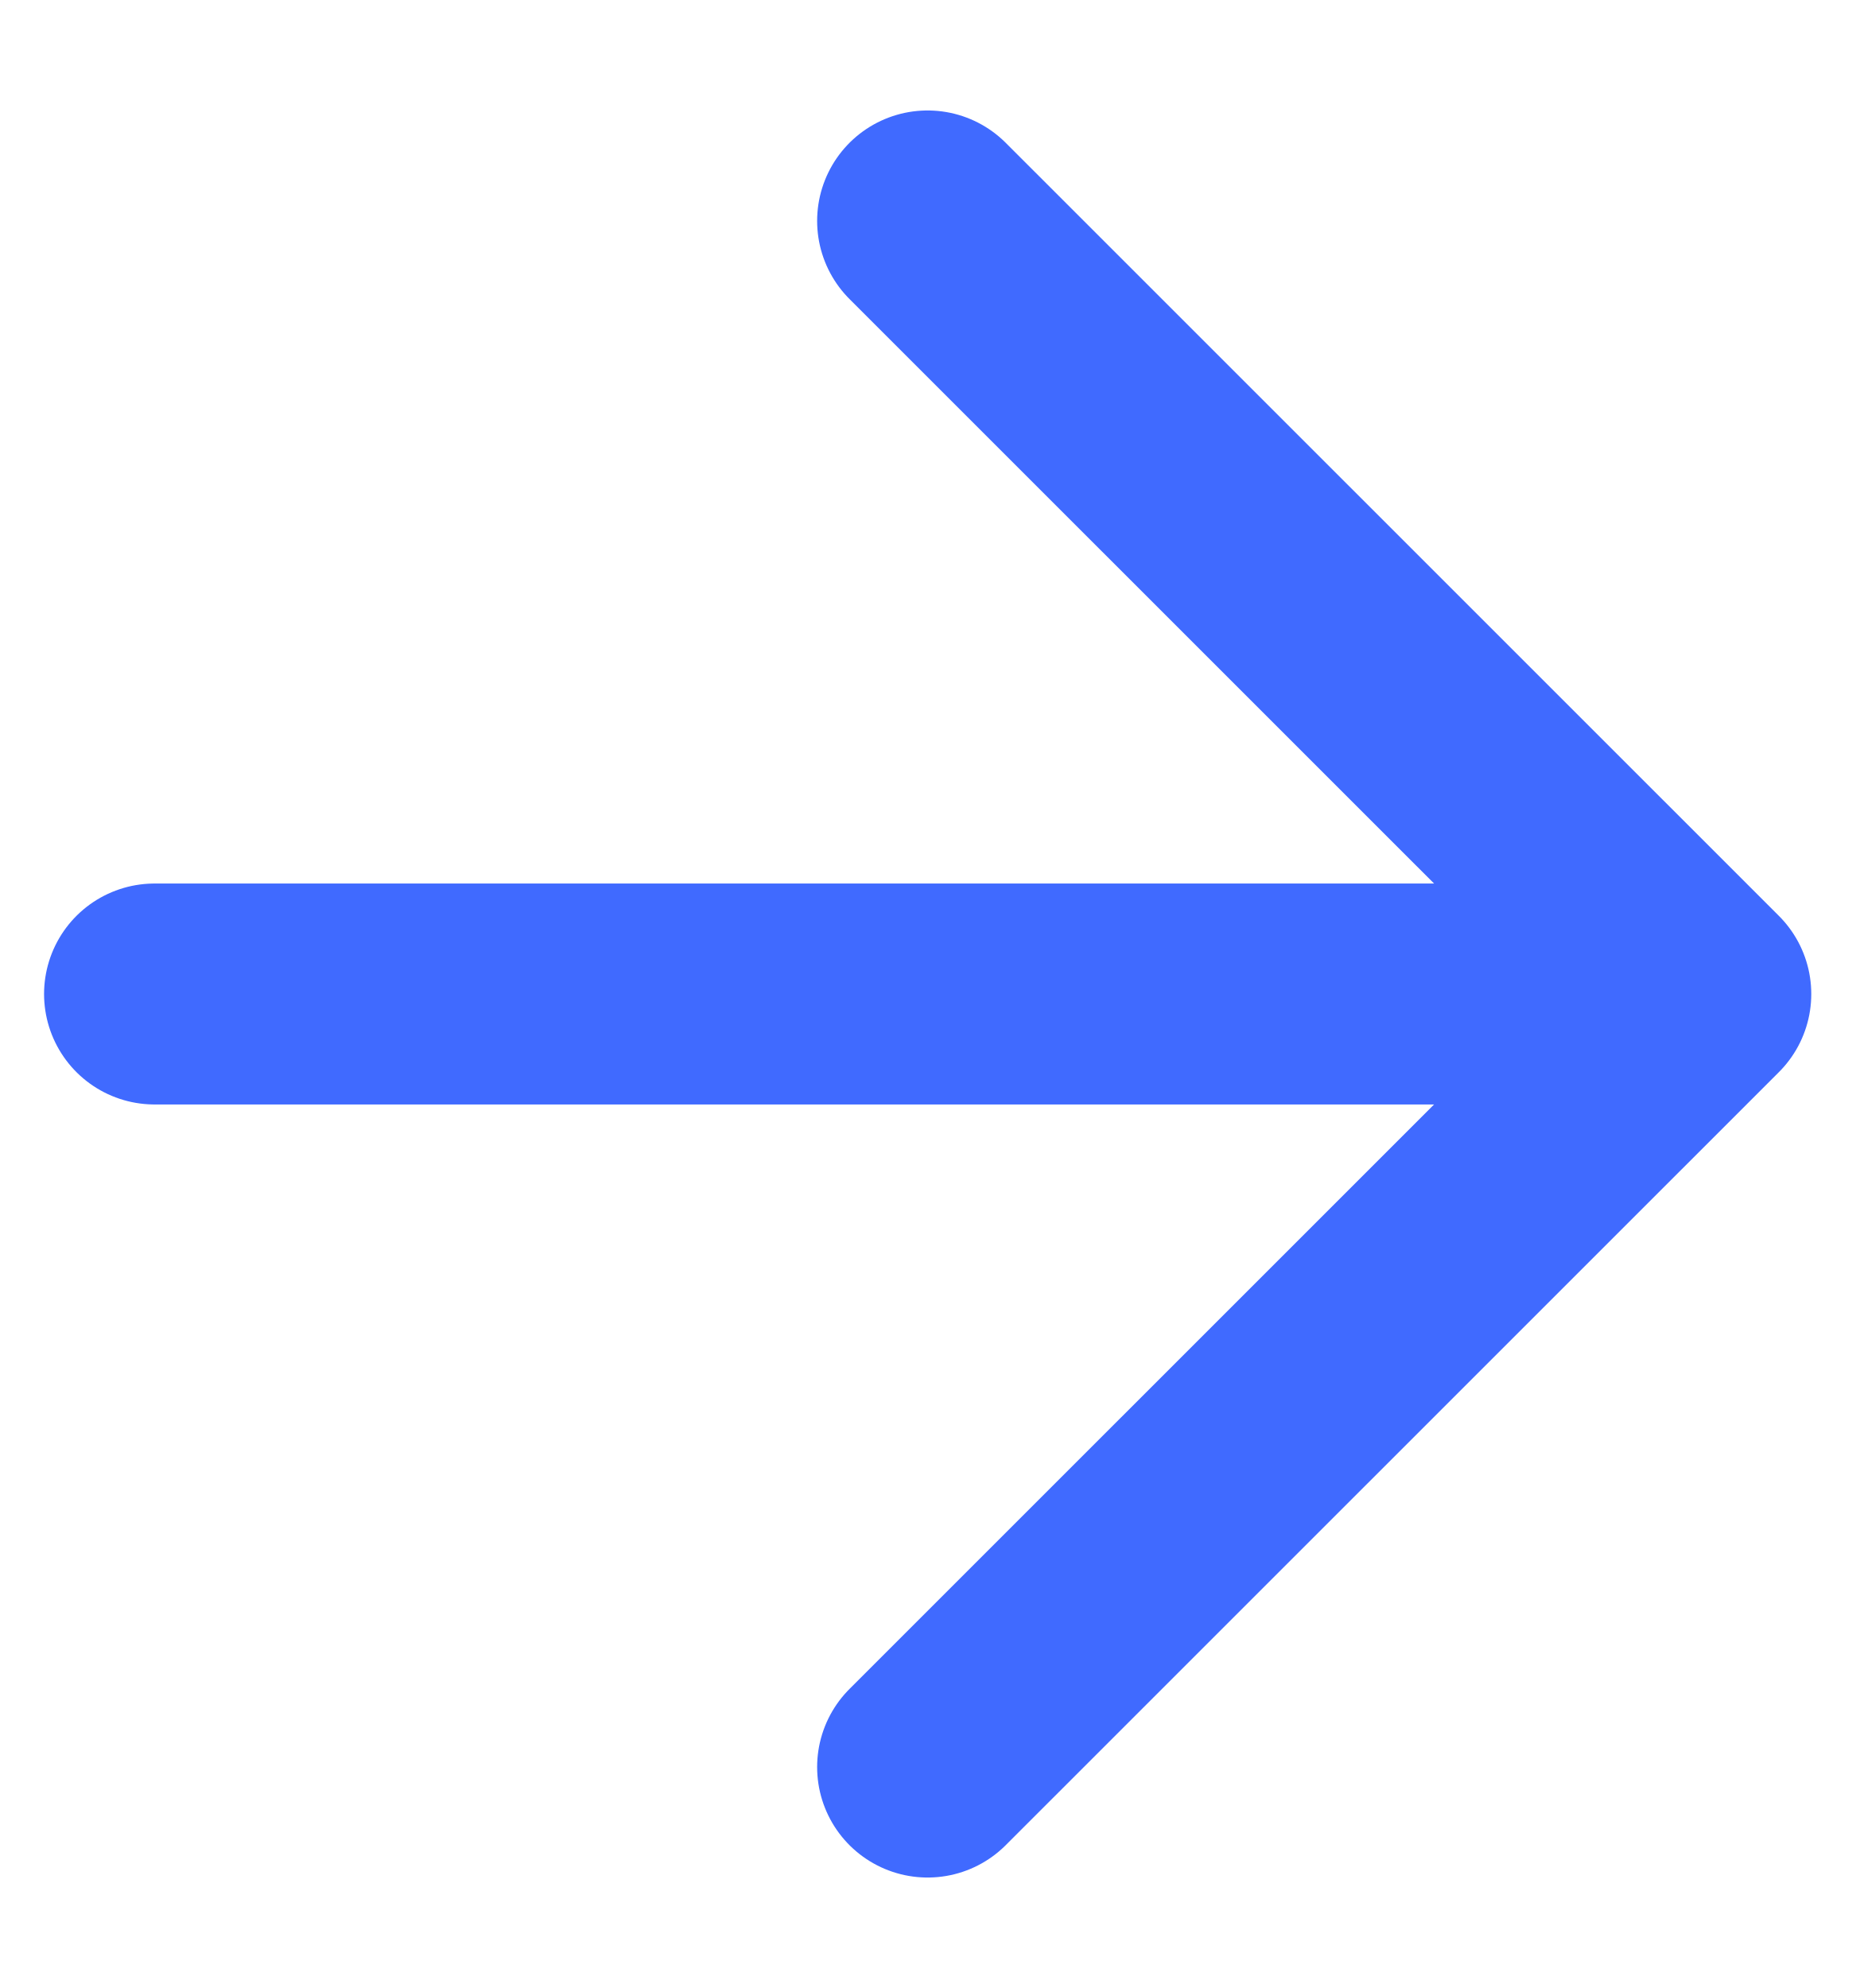
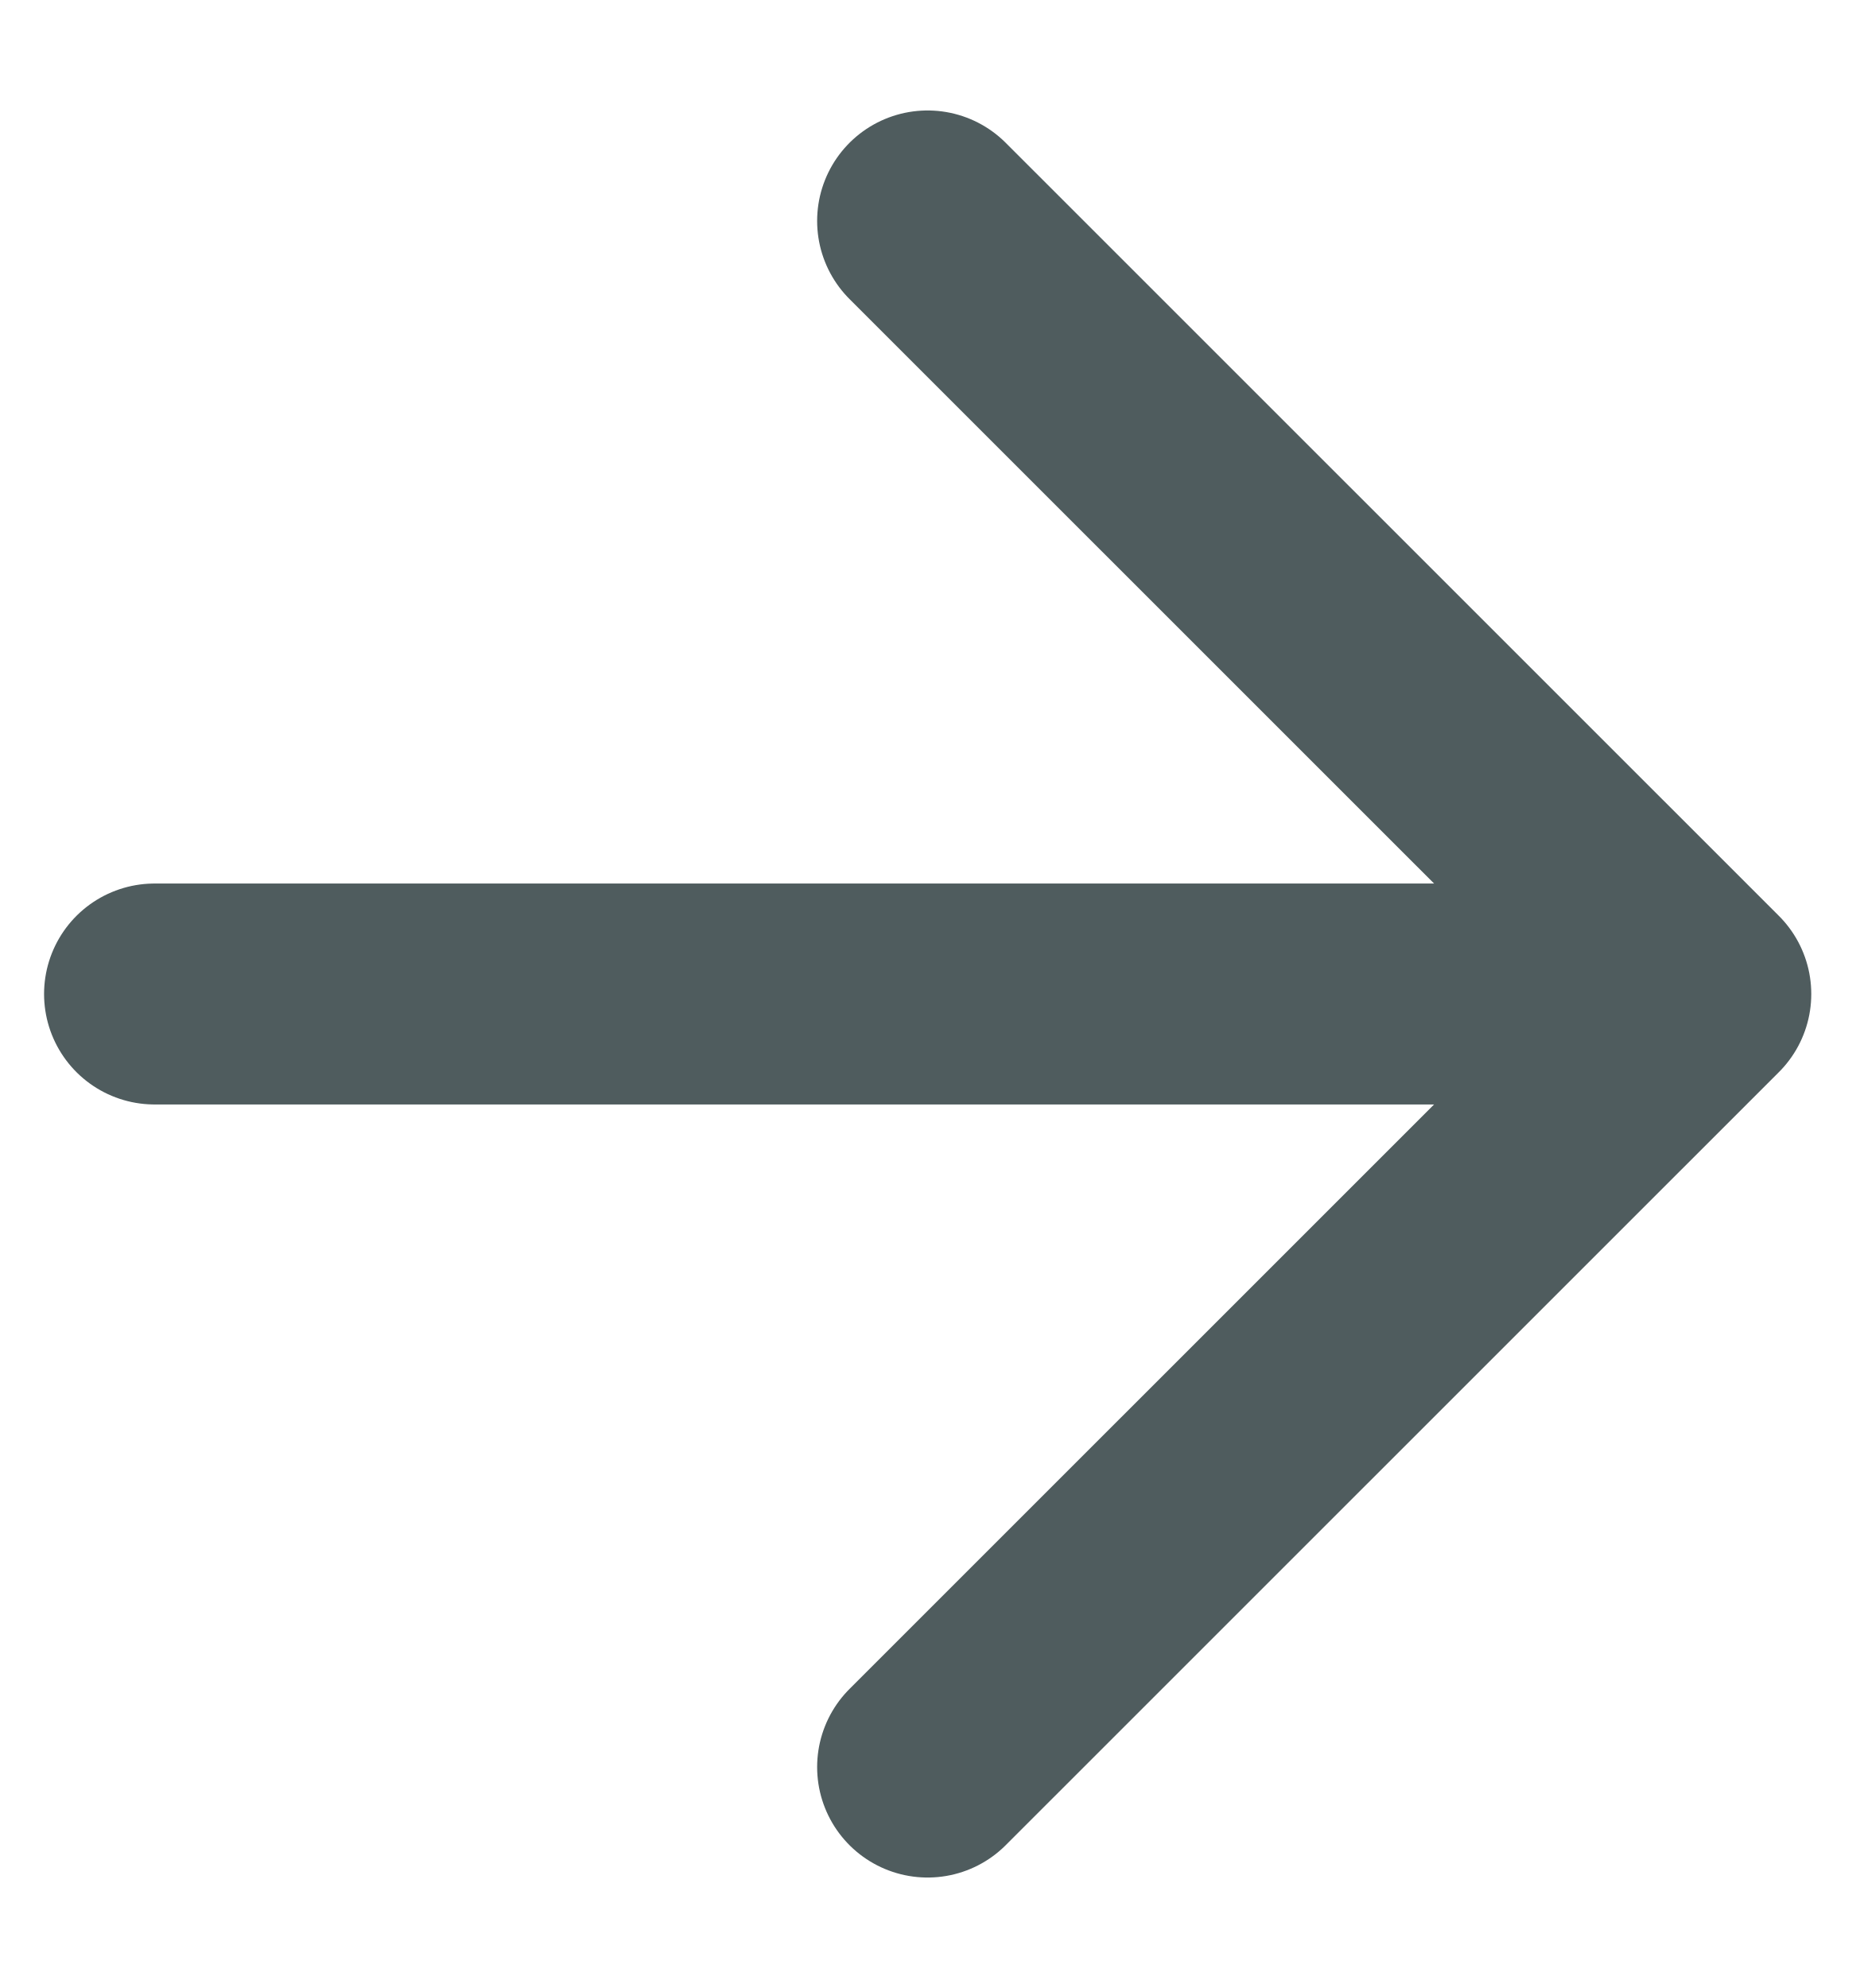
<svg xmlns="http://www.w3.org/2000/svg" width="14" height="15" viewBox="0 0 14 15" fill="none">
-   <path d="M1.166 7.5H12.833M12.833 7.5L6.999 1.667M12.833 7.5L6.999 13.333" stroke="#406AFF" stroke-width="1.667" stroke-linecap="round" stroke-linejoin="round" />
+   <path d="M1.166 7.5H12.833M12.833 7.5L6.999 1.667M12.833 7.5L6.999 13.333" stroke="#4f5c5e" stroke-width="1.667" stroke-linecap="round" stroke-linejoin="round" />
</svg>
